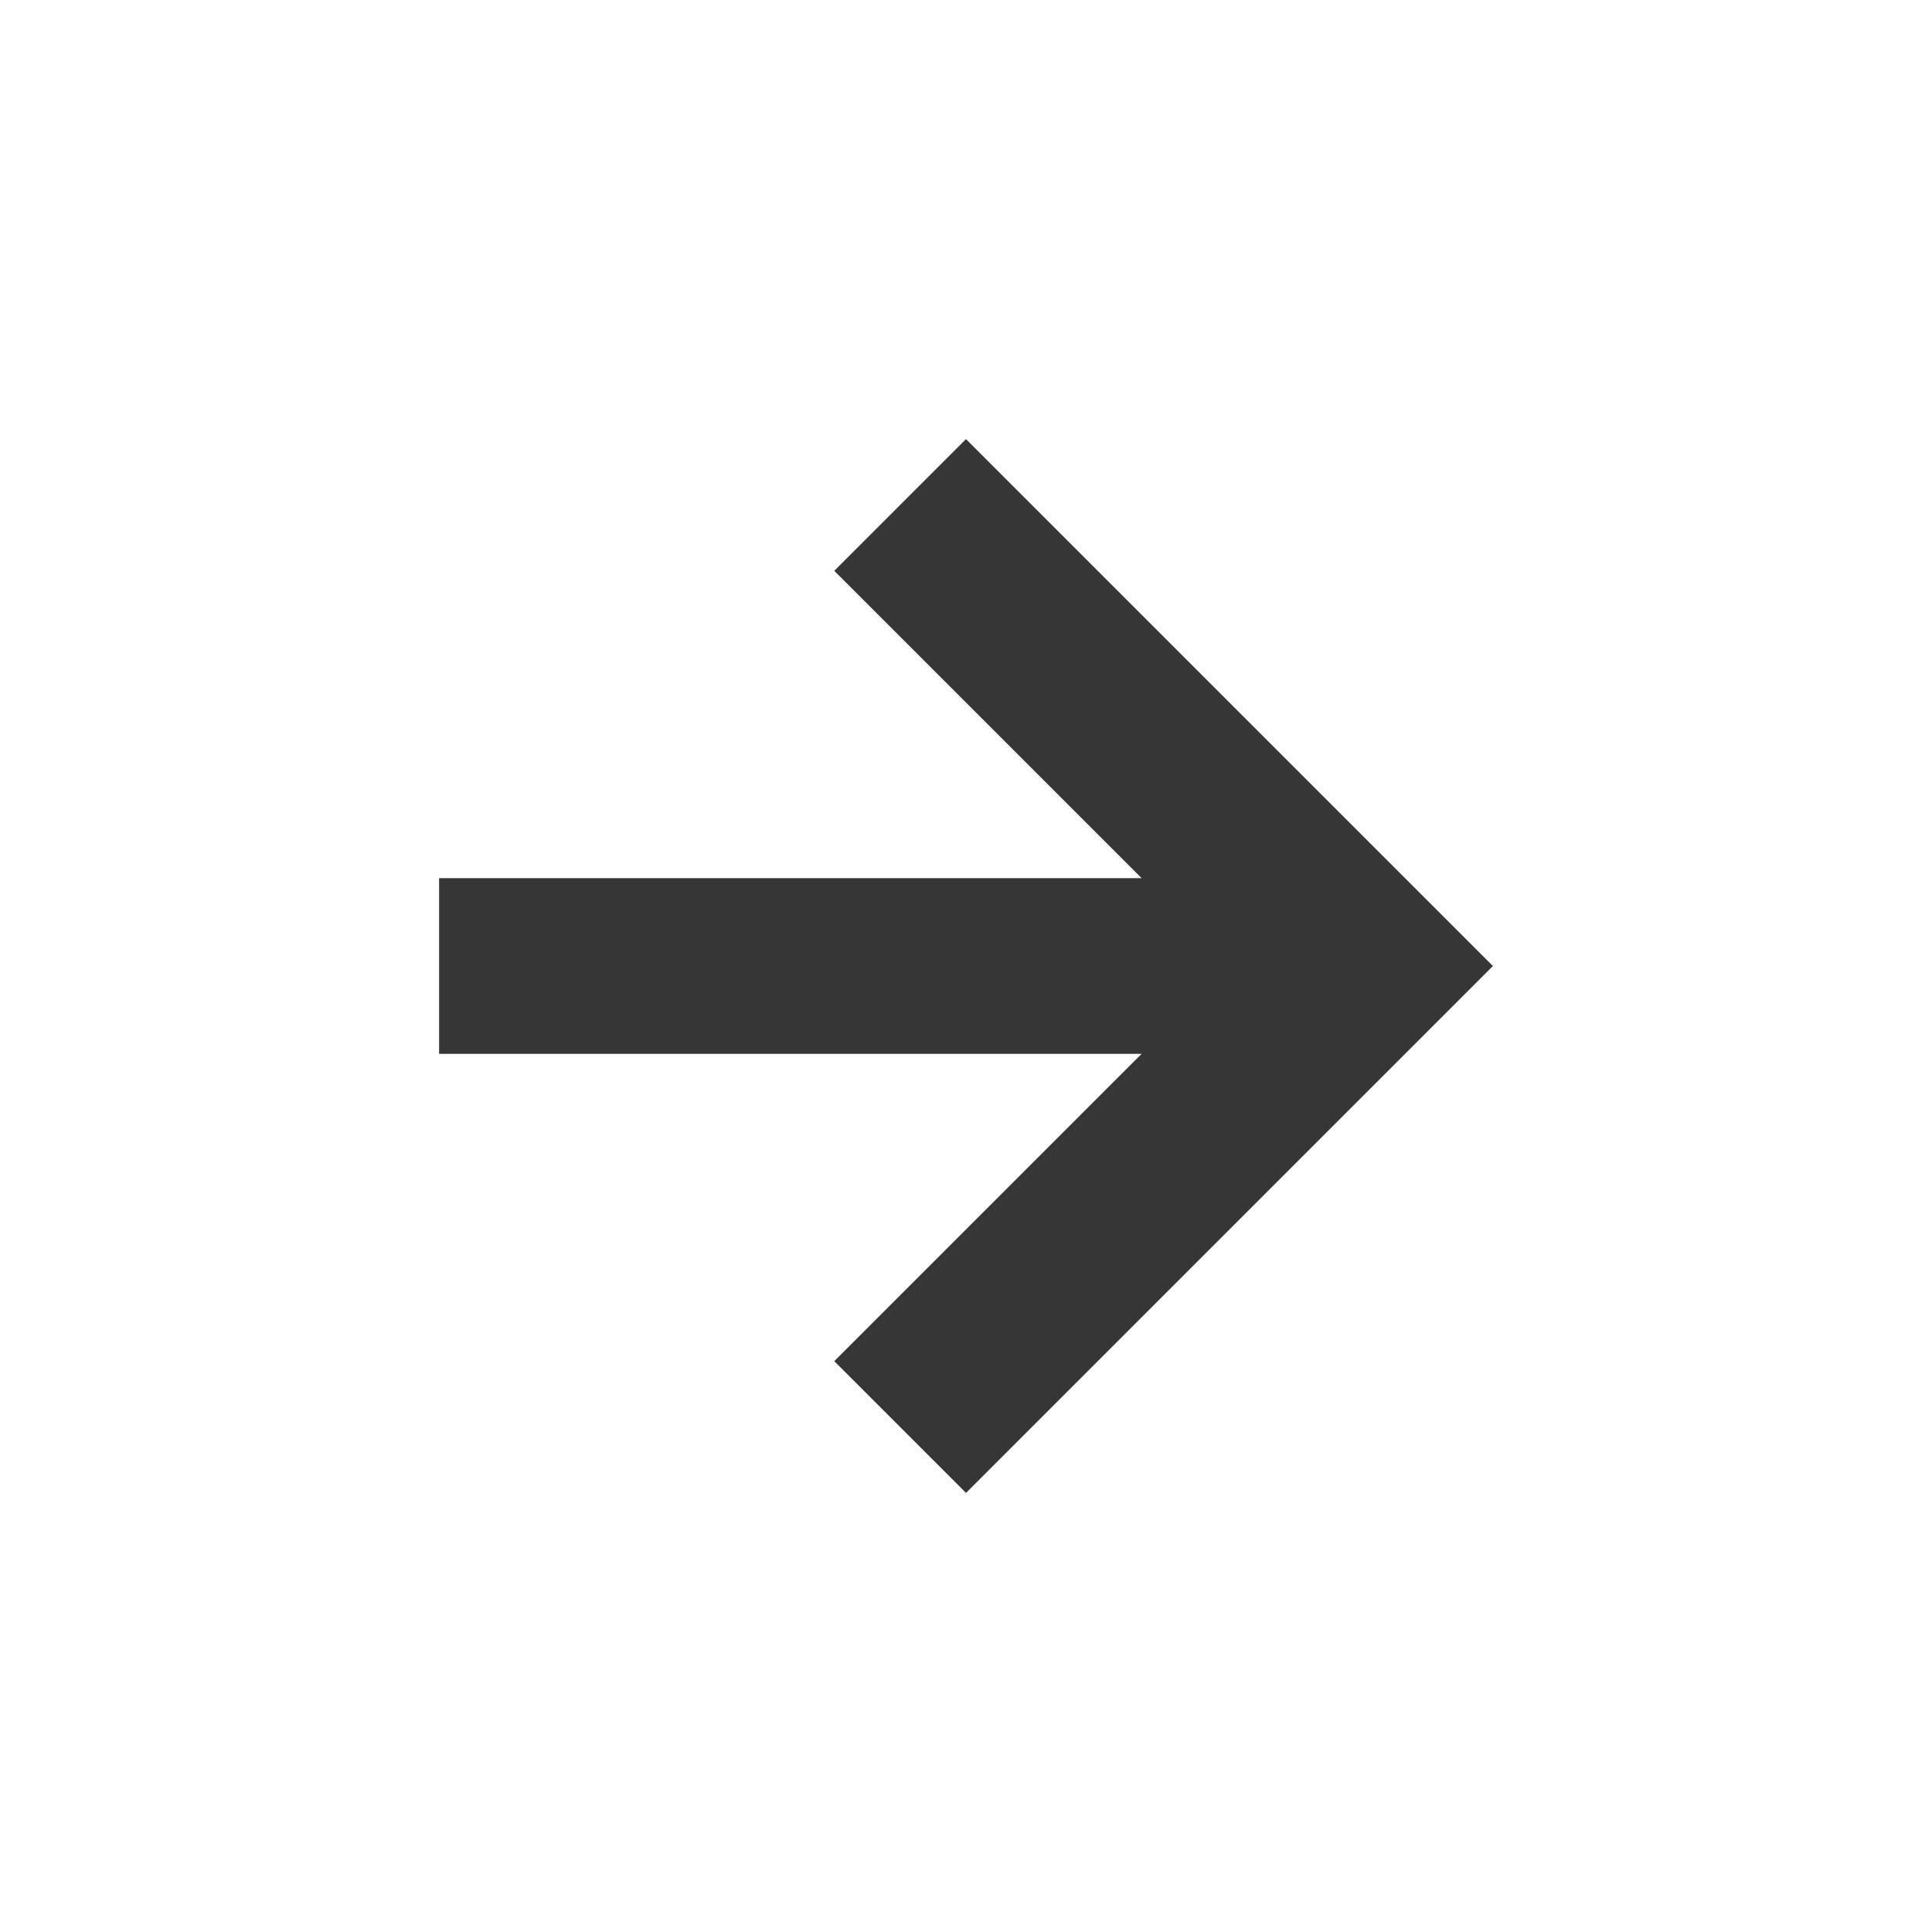
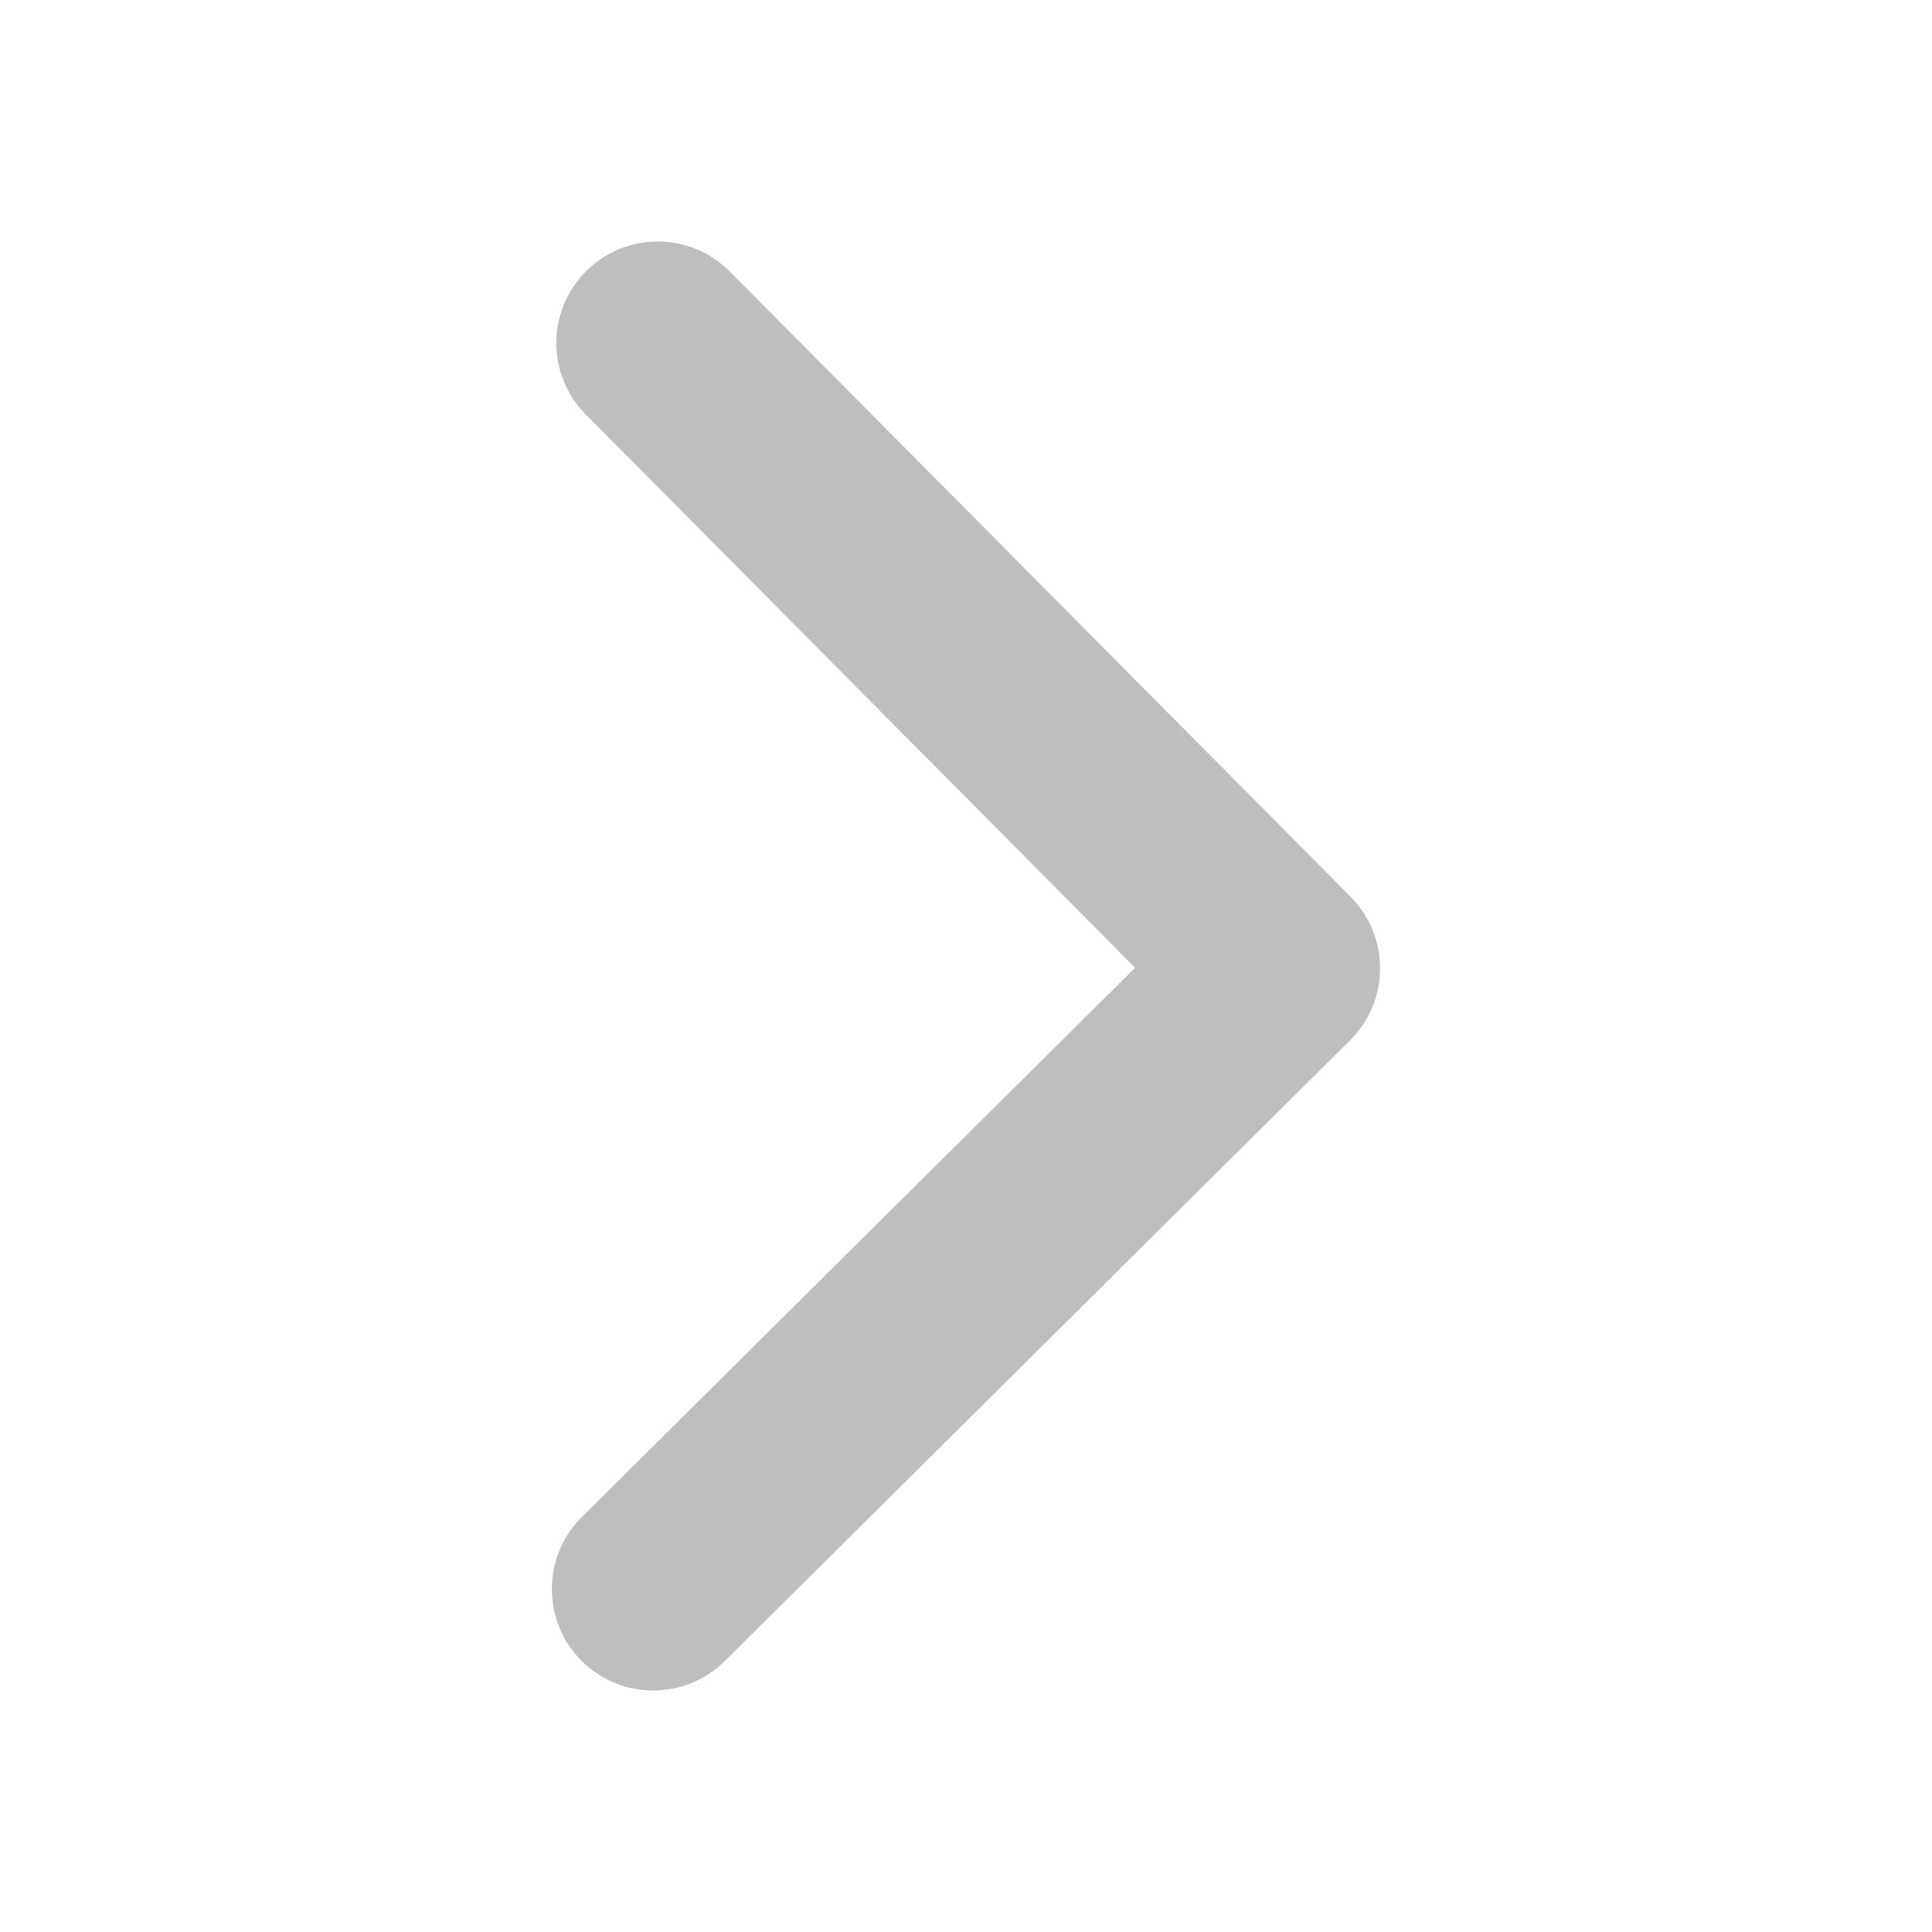
- <svg xmlns="http://www.w3.org/2000/svg" width="22" height="22" version="1.1">
-   <defs>
-     <style id="current-color-scheme" type="text/css">
-    .ColorScheme-Text { color:#363636; } .ColorScheme-Highlight { color:#5294e2; }
-   </style>
+ <svg xmlns="http://www.w3.org/2000/svg" xmlns:ns1="http://www.openswatchbook.org/uri/2009/osb" height="16" version="1.1" width="16" enable-background="new" id="svg2">
+   <defs id="defs7386">
+     <linearGradient id="linearGradient5606" ns1:paint="solid">
+       <stop id="stop5608" />
+     </linearGradient>
+     <linearGradient id="linearGradient3257">
+       <stop offset="0" style="stop-color:#a50000;stop-opacity:1" id="stop3259" />
+       <stop offset="1" style="stop-color:#e73800;stop-opacity:1" id="stop3261" />
+     </linearGradient>
+     <clipPath clipPathUnits="userSpaceOnUse" id="clipPath4210">
+       <rect y="1024.362" x="-7" height="34" width="34" id="rect4212" style="opacity:1;fill:#0000ff;fill-opacity:0.514;stroke:none;stroke-opacity:1" />
+     </clipPath>
+     <clipPath clipPathUnits="userSpaceOnUse" id="clipPath4160">
+       <rect style="opacity:1;fill:#aade87;fill-opacity:0.472;stroke:none;stroke-opacity:1" id="rect4162" width="32" height="32" x="-6" y="1028.362" />
+     </clipPath>
  </defs>
-   <g transform="matrix(1,0,0,1,3,3)">
-     <path class="ColorScheme-Text" d="M 2,9 H 10 L 6.5,12.5 8,14 14,8 8,2 6.5,3.5 10,7 H 2 Z" style="fill:currentColor" />
+   <g id="layer12" transform="translate(-301.0002,-29)">
+     <g style="enable-background:new;fill:#bebebe;fill-opacity:1" id="g4165" transform="matrix(0,-1,1,0,301.0002,45)">
+       <g transform="translate(-361.0002,-29.00002)" id="layer12-1" style="fill:#bebebe;fill-opacity:1">
+         <g id="layer1" transform="matrix(0.9375,0,0,-0.9375,53.0627,548.2771)" style="fill:#bebebe;fill-opacity:1">
+           <g transform="matrix(-1.082475,0,0,-1.082475,348.7919,1673.037)" id="layer1-9" style="fill:#bebebe;fill-opacity:1">
+             <g style="fill:#bebebe;fill-opacity:1" id="g3" transform="matrix(1.1827033e-4,0.03271224,-0.03271224,1.1827033e-4,18.2687,1034.35)">
+               <path style="fill:#bebebe;fill-opacity:1" d="M 321.467,243.888 166.038,399.313 c -9.887,9.892 -25.918,9.892 -35.8,0 -9.883,-9.883 -9.883,-25.913 0,-35.795 L 267.769,225.991 130.242,88.468 c -9.883,-9.887 -9.883,-25.915 0,-35.798 9.883,-9.887 25.913,-9.887 35.8,0 L 321.471,208.097 c 4.942,4.944 7.41,11.417 7.41,17.893 0,6.479 -2.473,12.957 -7.414,17.898 z" id="path5" />
+             </g>
+           </g>
+         </g>
+       </g>
+     </g>
  </g>
</svg>
